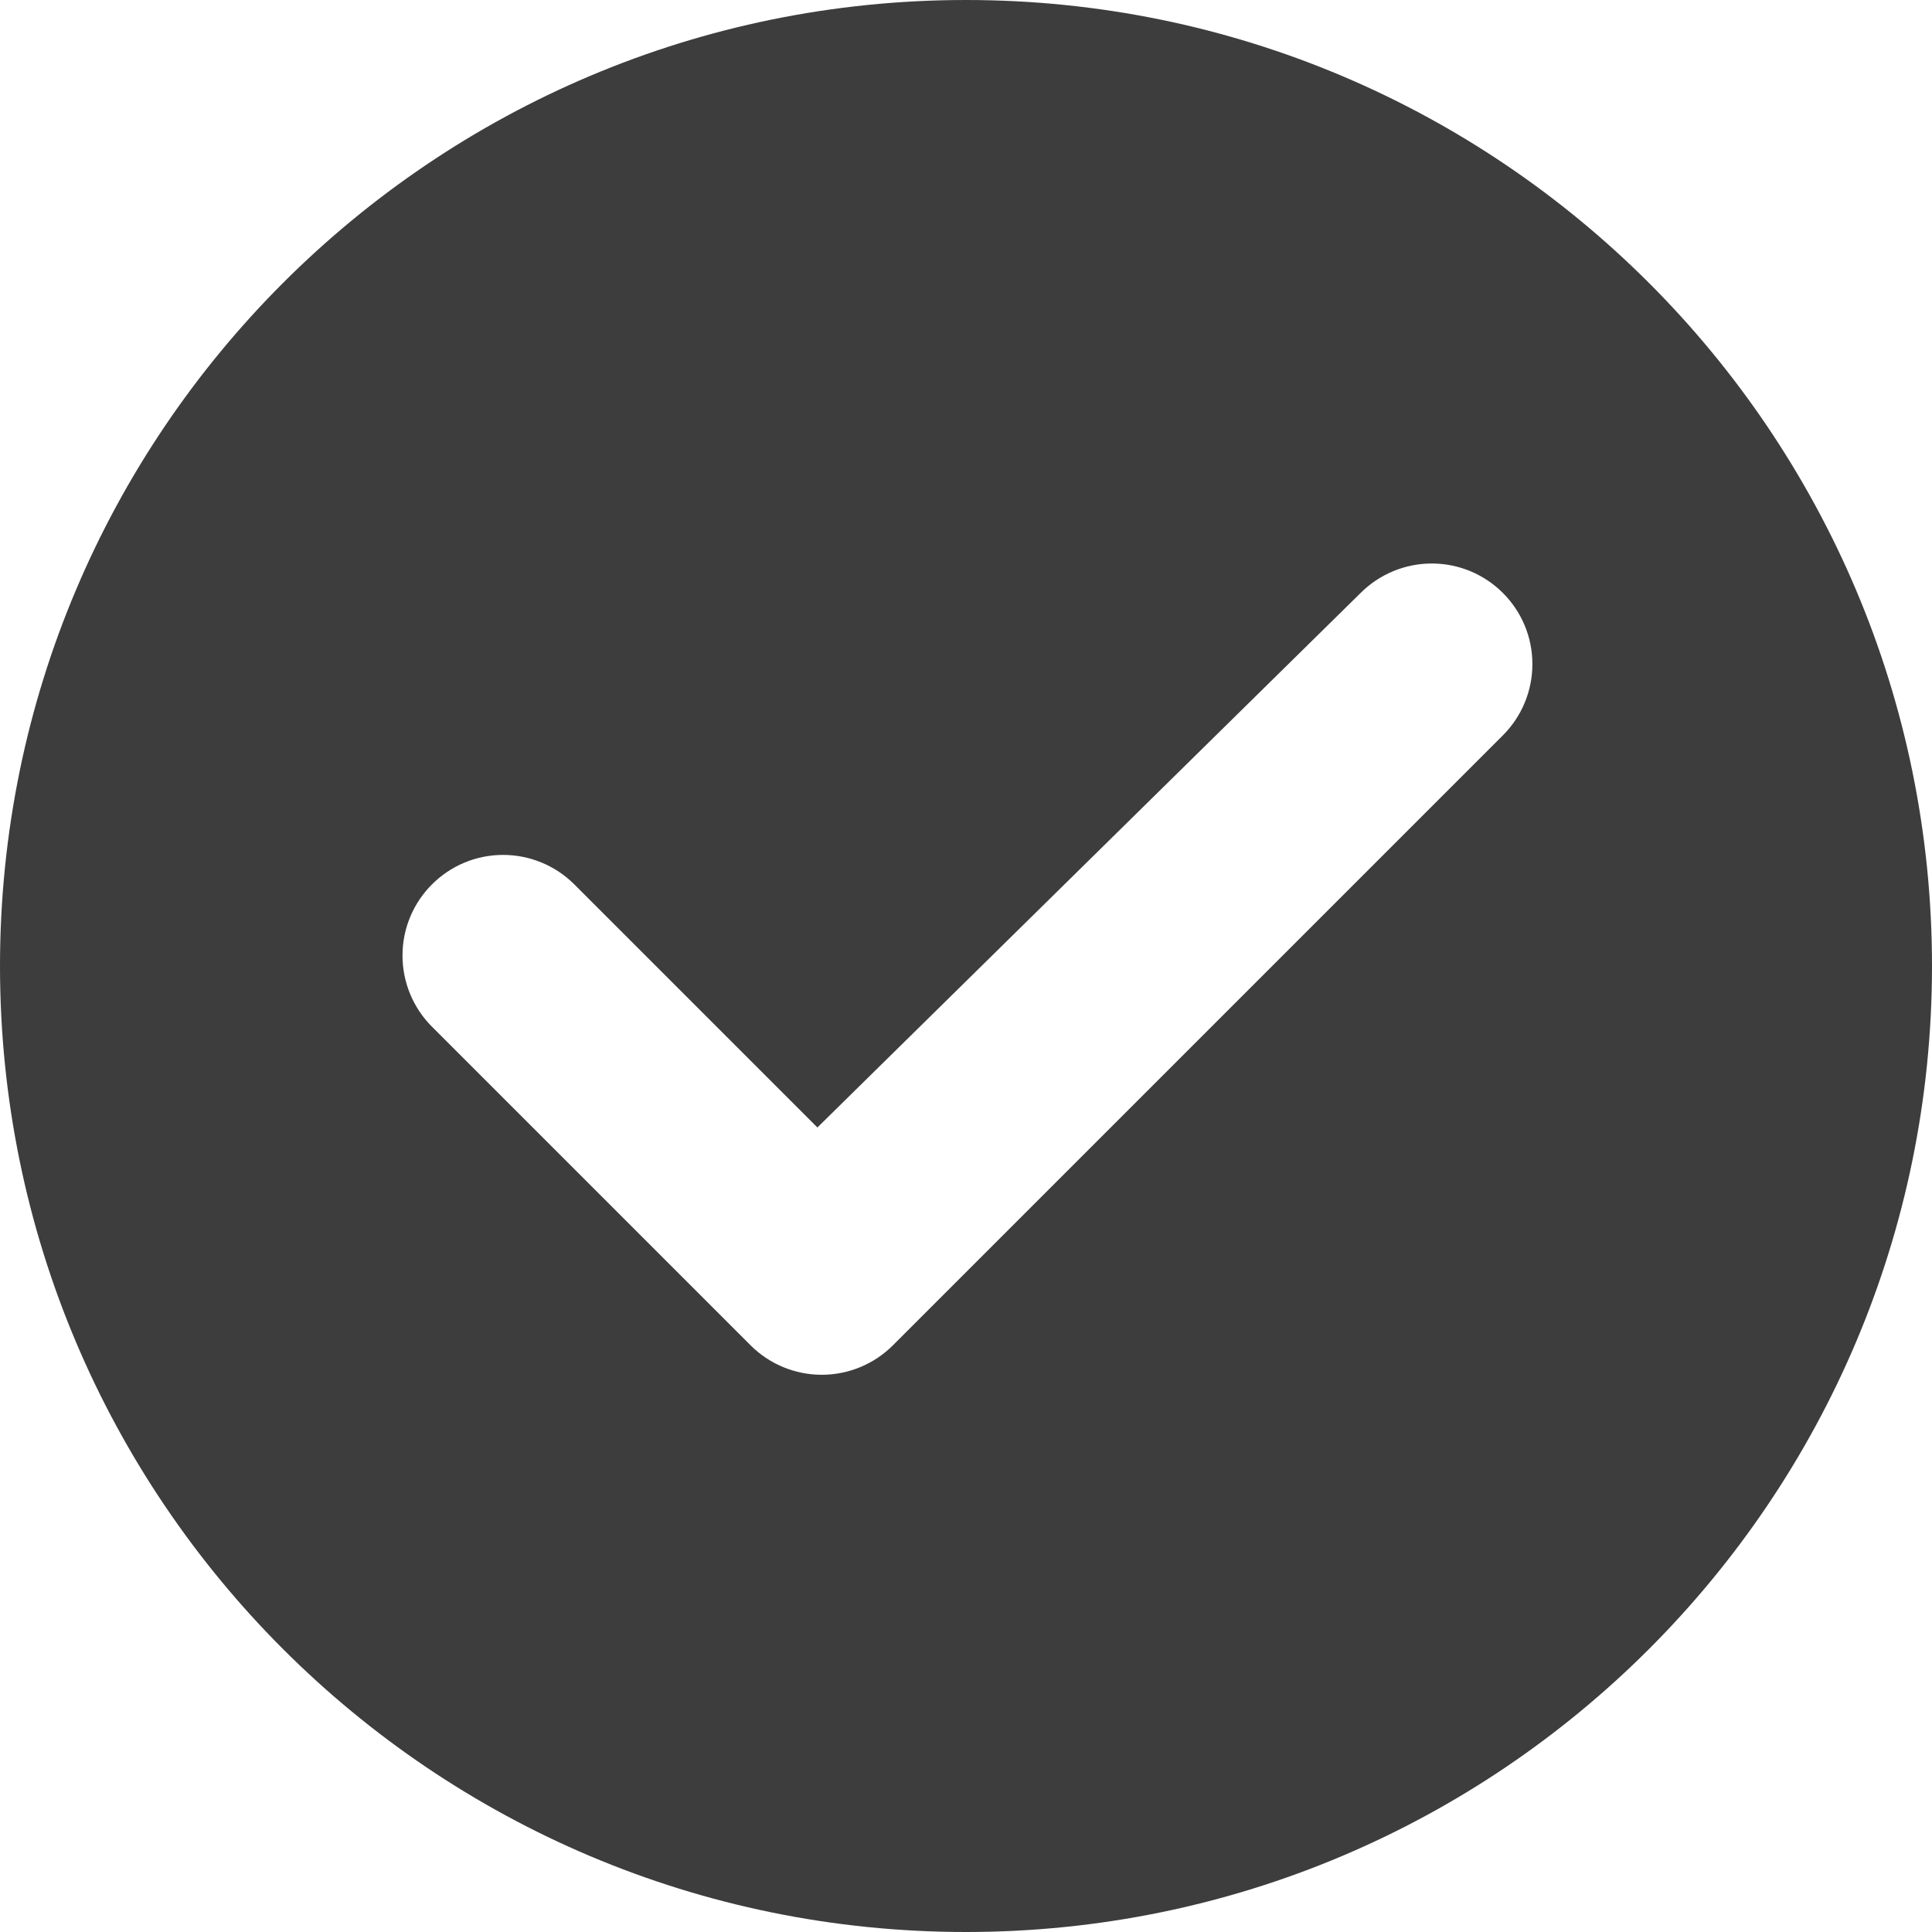
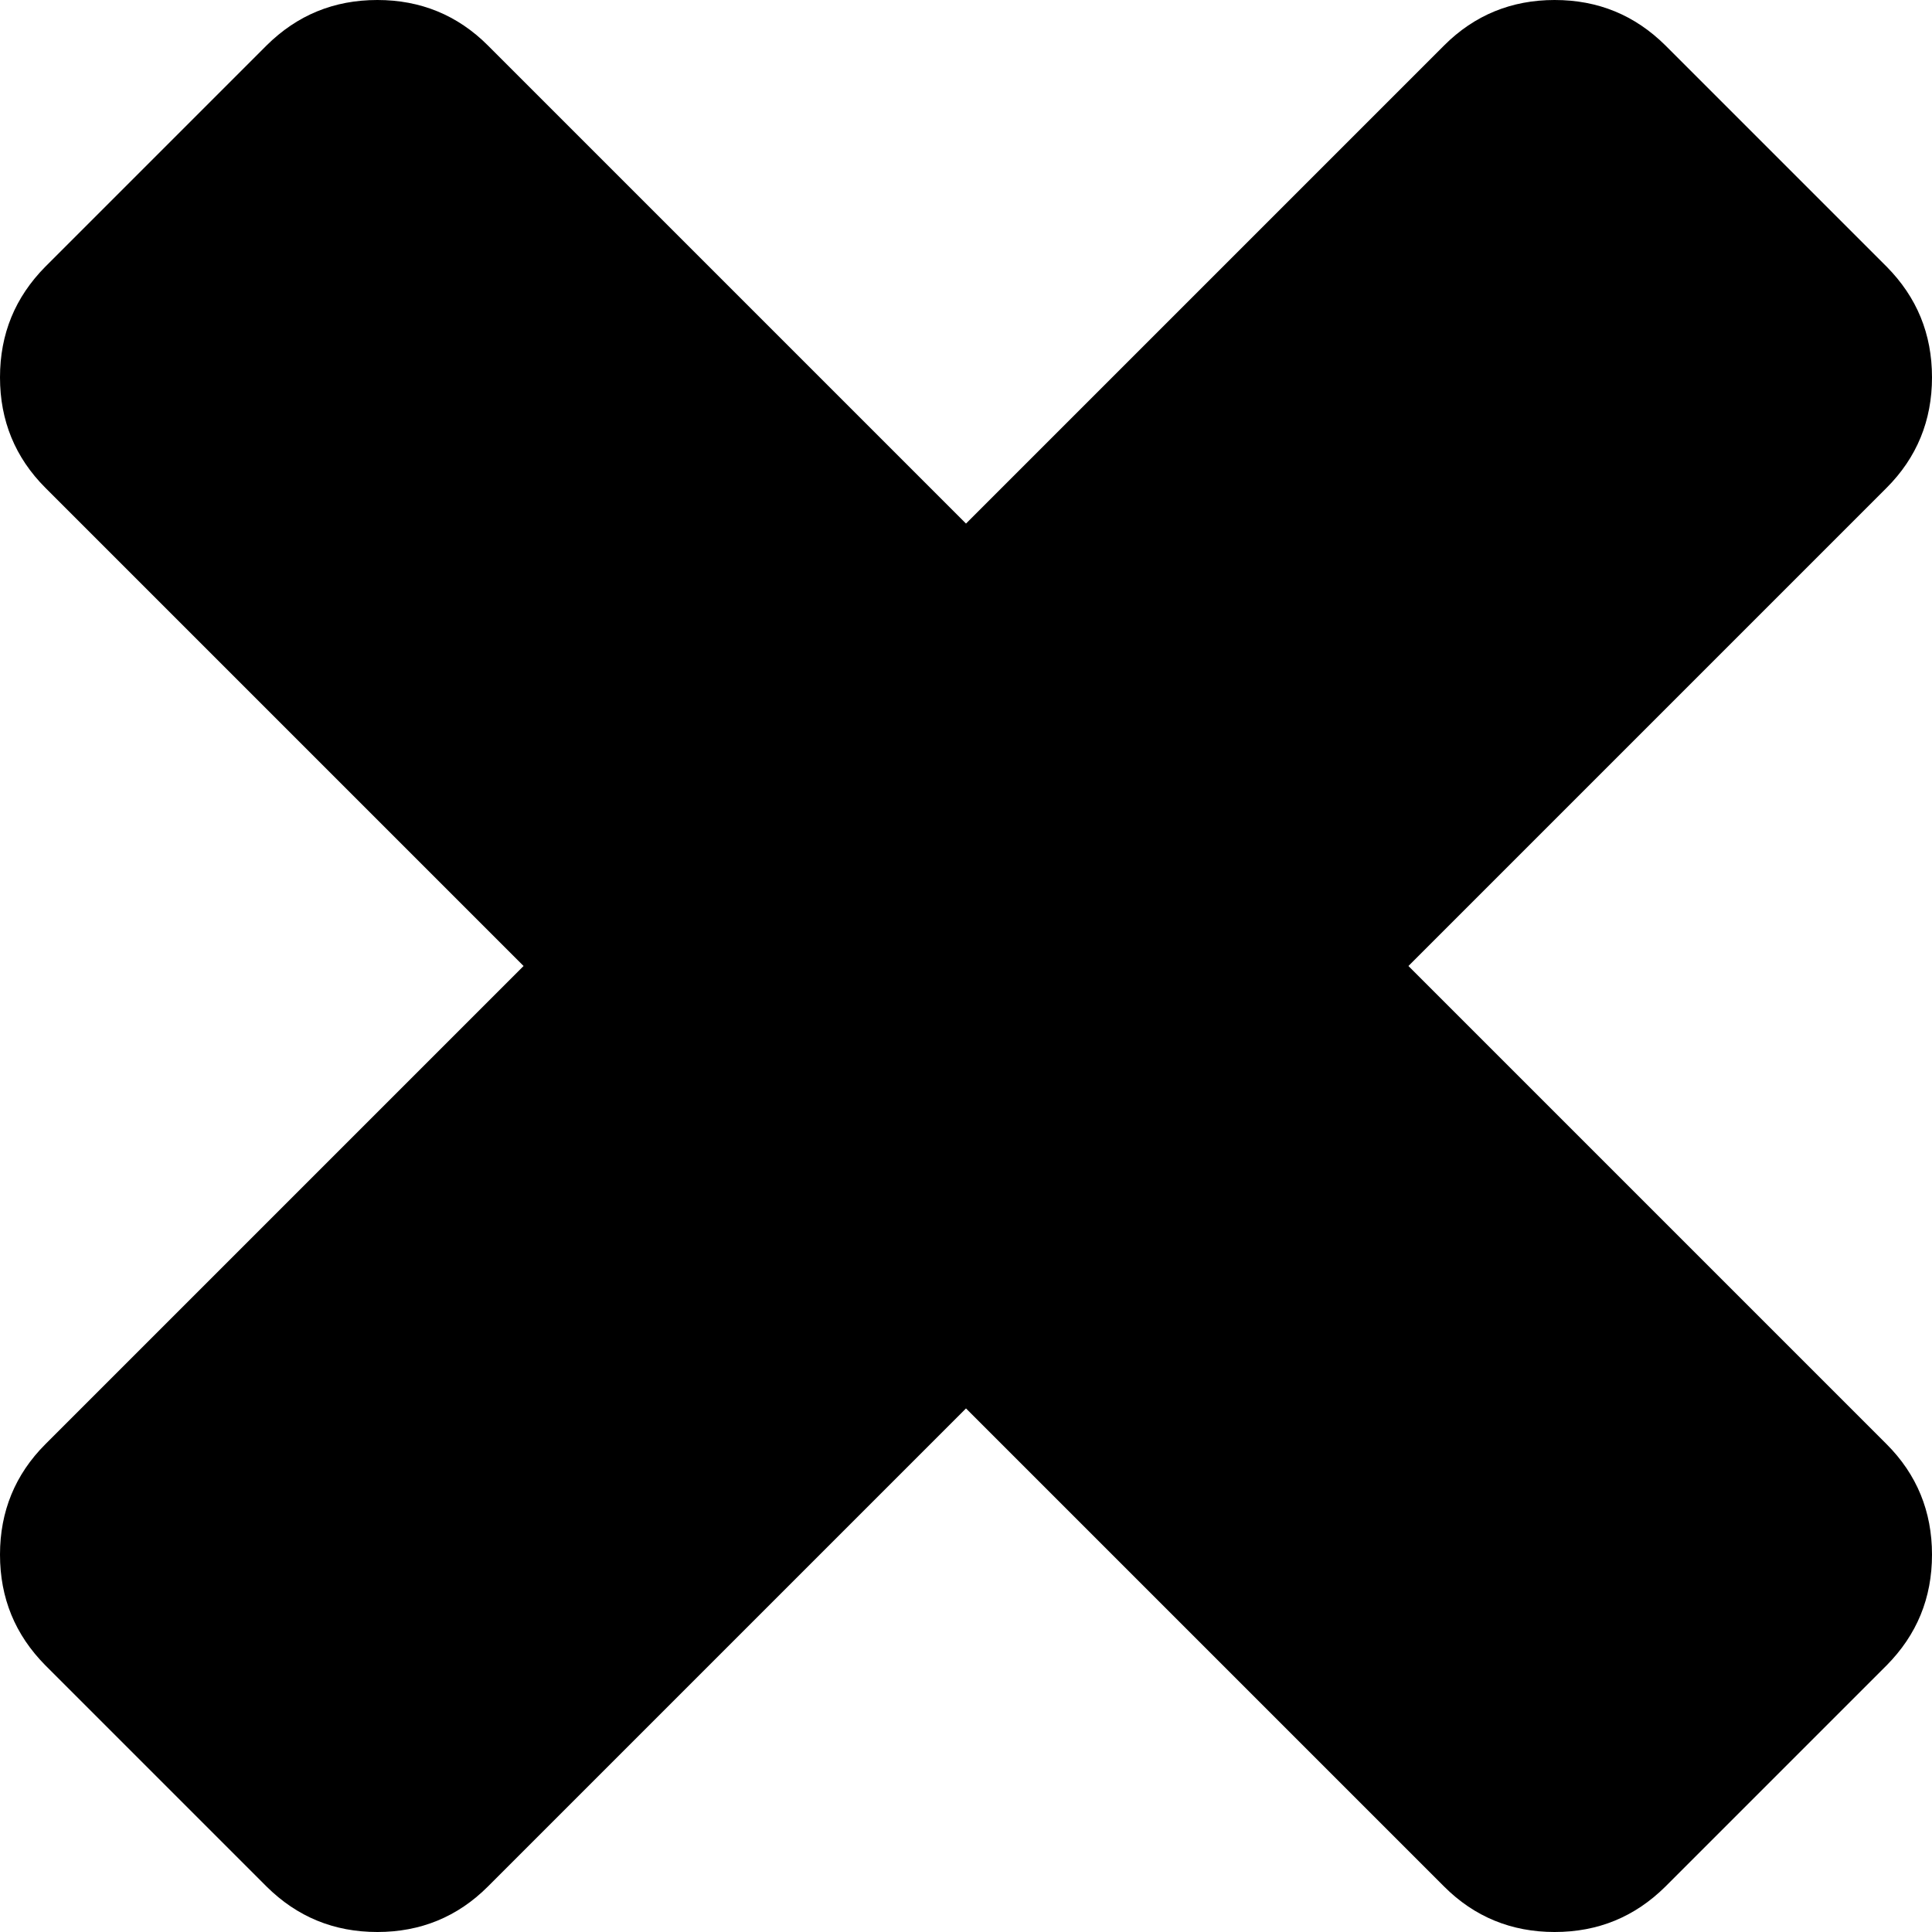
- <svg xmlns="http://www.w3.org/2000/svg" version="1.1" width="12px" height="12px">
-   <g transform="matrix(1 0 0 1 -1743 -1629 )">
-     <path d="M 12 6  C 12 9.313  9.313 12  6 12  C 2.687 12  0 9.313  0 6  C 0 2.687  2.687 0  6 0  C 9.313 0  12 2.687  12 6  Z M 2.683 6.377  L 4.662 8.356  C 4.779 8.473  4.938 8.539  5.104 8.539  C 5.27 8.539  5.429 8.473  5.546 8.356  L 9.335 4.567  C 9.452 4.45  9.518 4.291  9.518 4.125  C 9.518 3.78  9.238 3.5  8.893 3.5  C 8.727 3.5  8.568 3.566  8.451 3.683  L 5.077 7.003  L 3.567 5.493  C 3.45 5.376  3.291 5.31  3.125 5.31  C 2.78 5.31  2.5 5.59  2.5 5.935  C 2.5 6.101  2.566 6.26  2.683 6.377  Z " fill-rule="nonzero" fill="#3d3d3d" stroke="none" transform="matrix(1 0 0 1 1743 1629 )" />
+ <svg xmlns="http://www.w3.org/2000/svg" version="1.1" width="6px" height="6px">
+   <g transform="matrix(1 0 0 1 -2996 -1016 )">
+     <path d="M 5.859 4.485  C 5.953 4.579  6 4.694  6 4.828  C 6 4.963  5.953 5.077  5.859 5.172  L 5.172 5.859  C 5.077 5.953  4.963 6  4.828 6  C 4.694 6  4.579 5.953  4.485 5.859  L 3 4.374  L 1.515 5.859  C 1.421 5.953  1.306 6  1.172 6  C 1.037 6  0.923 5.953  0.828 5.859  L 0.141 5.172  C 0.047 5.077  0 4.963  0 4.828  C 0 4.694  0.047 4.579  0.141 4.485  L 1.626 3  L 0.141 1.515  C 0.047 1.421  0 1.306  0 1.172  C 0 1.037  0.047 0.923  0.141 0.828  L 0.828 0.141  C 0.923 0.047  1.037 0  1.172 0  C 1.306 0  1.421 0.047  1.515 0.141  L 3 1.626  L 4.485 0.141  C 4.579 0.047  4.694 0  4.828 0  C 4.963 0  5.077 0.047  5.172 0.141  L 5.859 0.828  C 5.953 0.923  6 1.037  6 1.172  C 6 1.306  5.953 1.421  5.859 1.515  L 4.374 3  L 5.859 4.485  Z " fill-rule="nonzero" fill="#000000" stroke="none" transform="matrix(1 0 0 1 2996 1016 )" />
  </g>
</svg>
